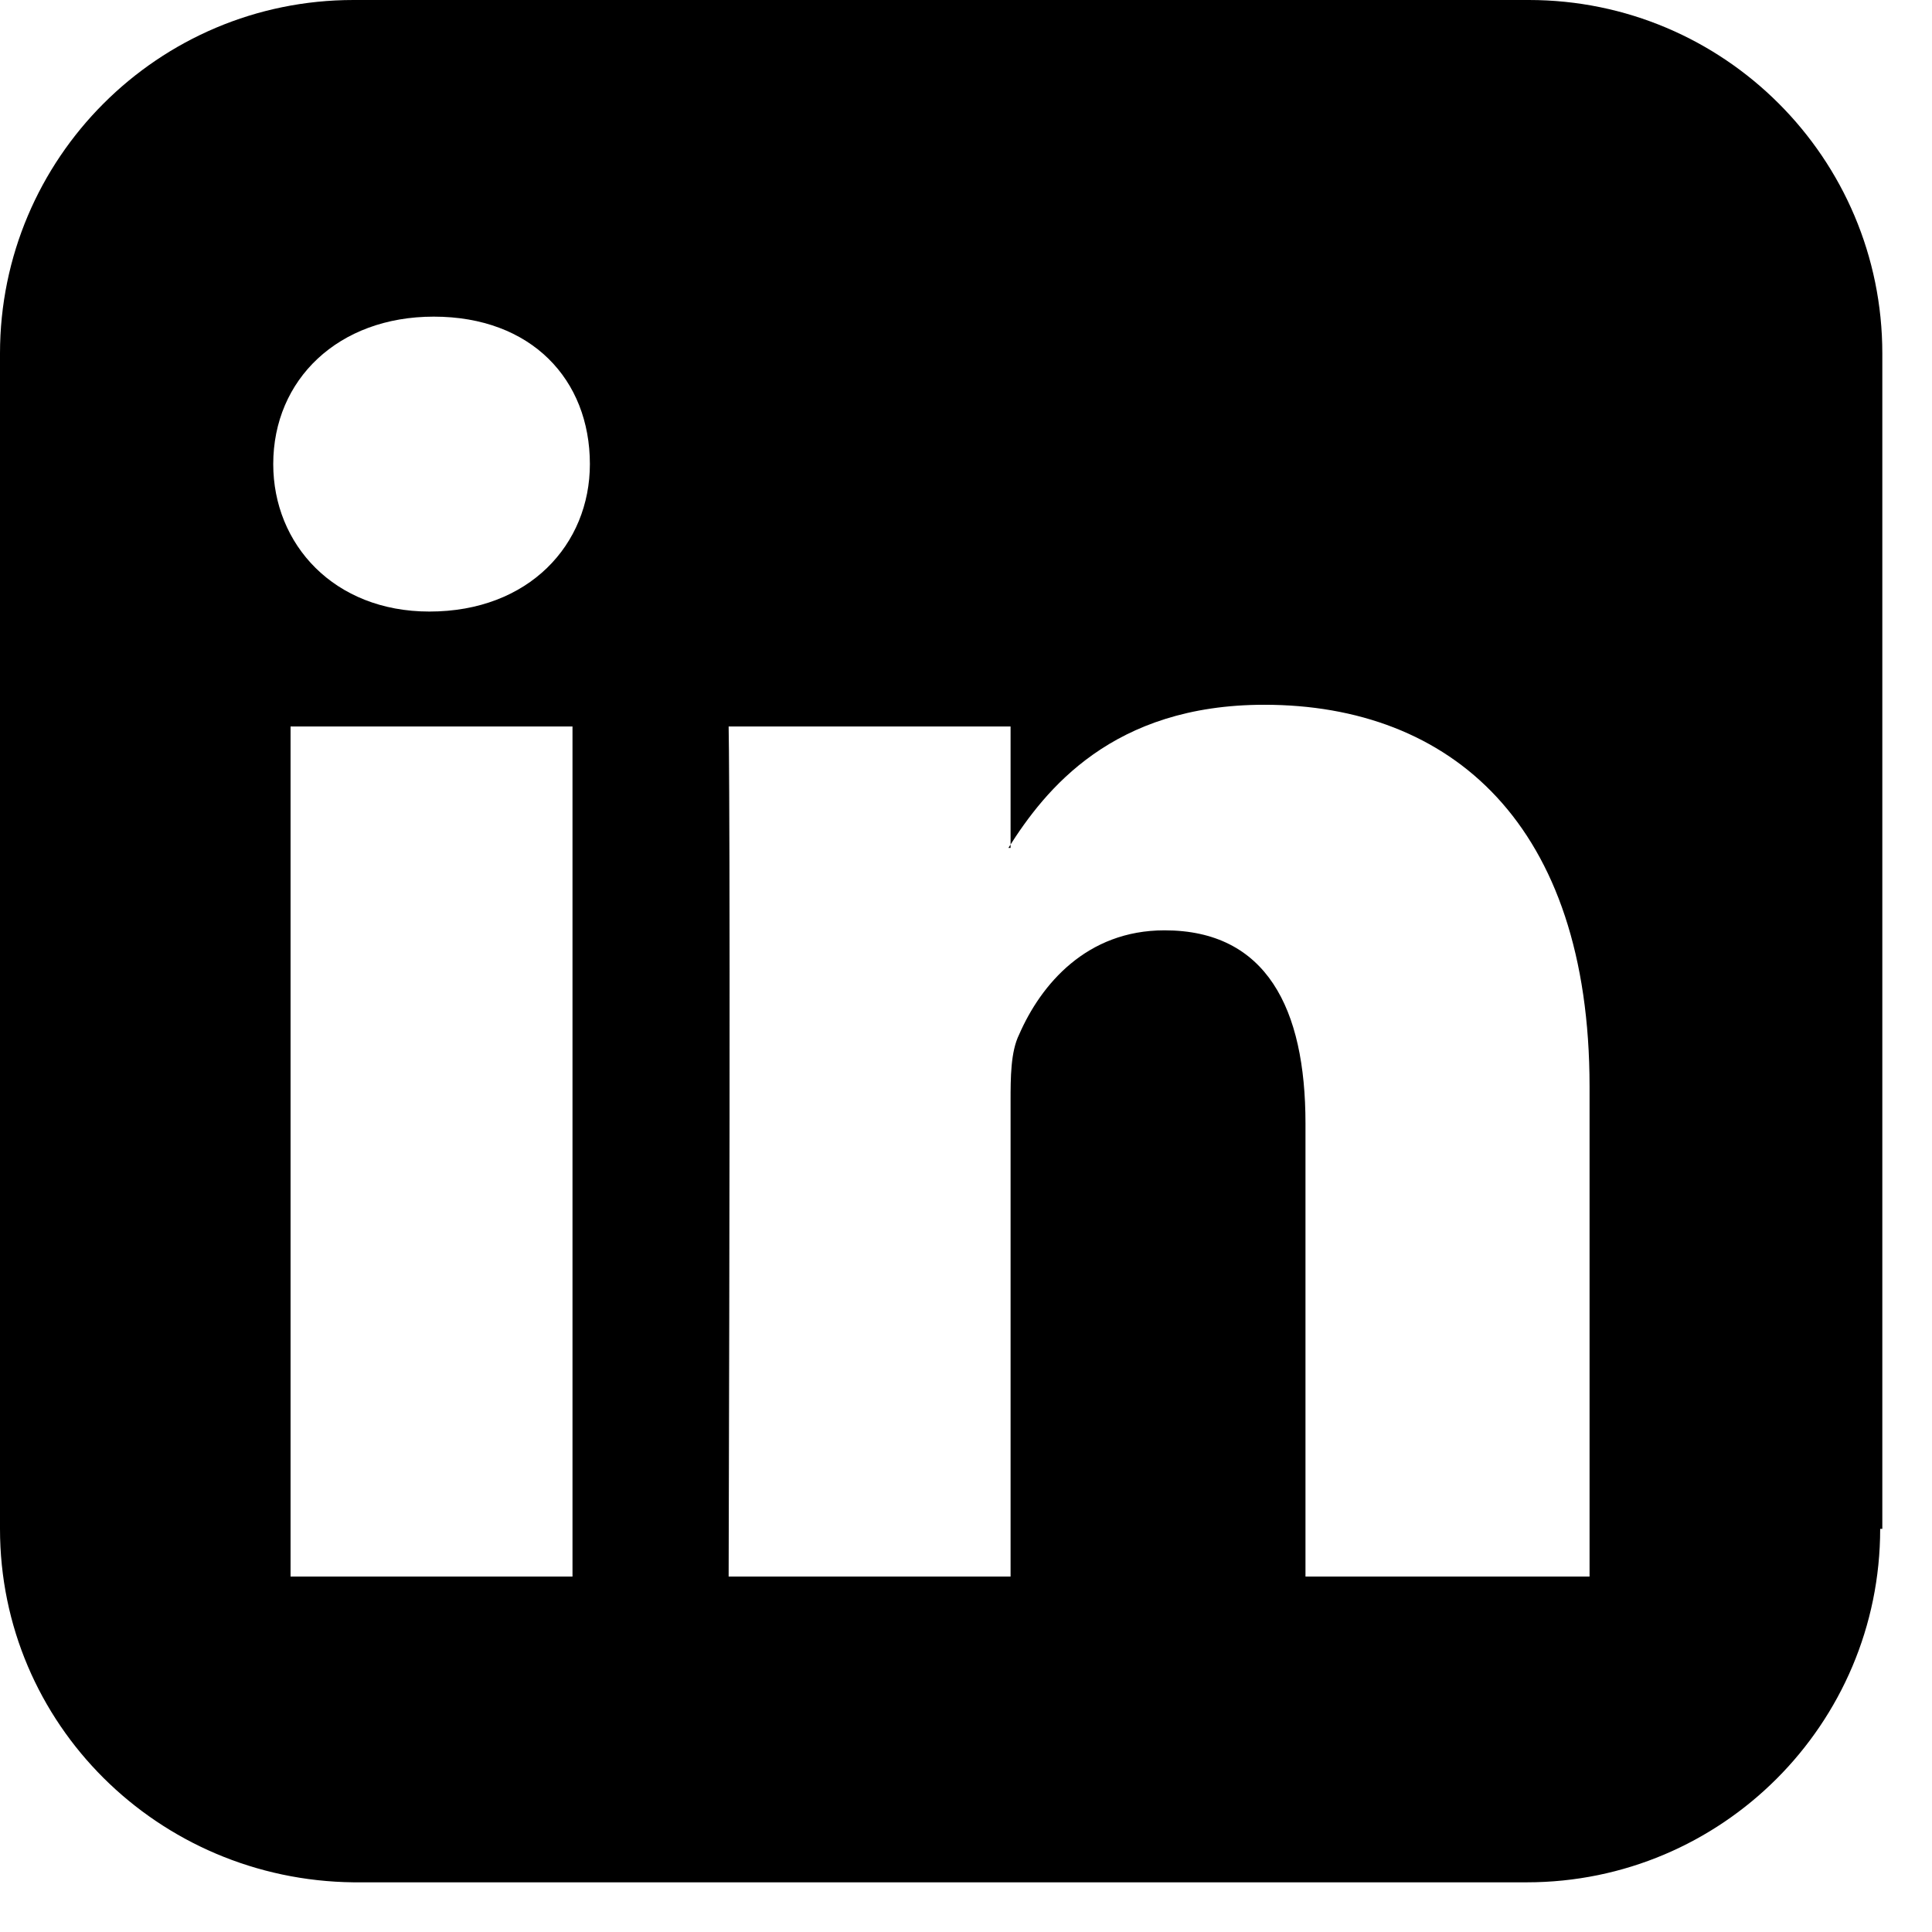
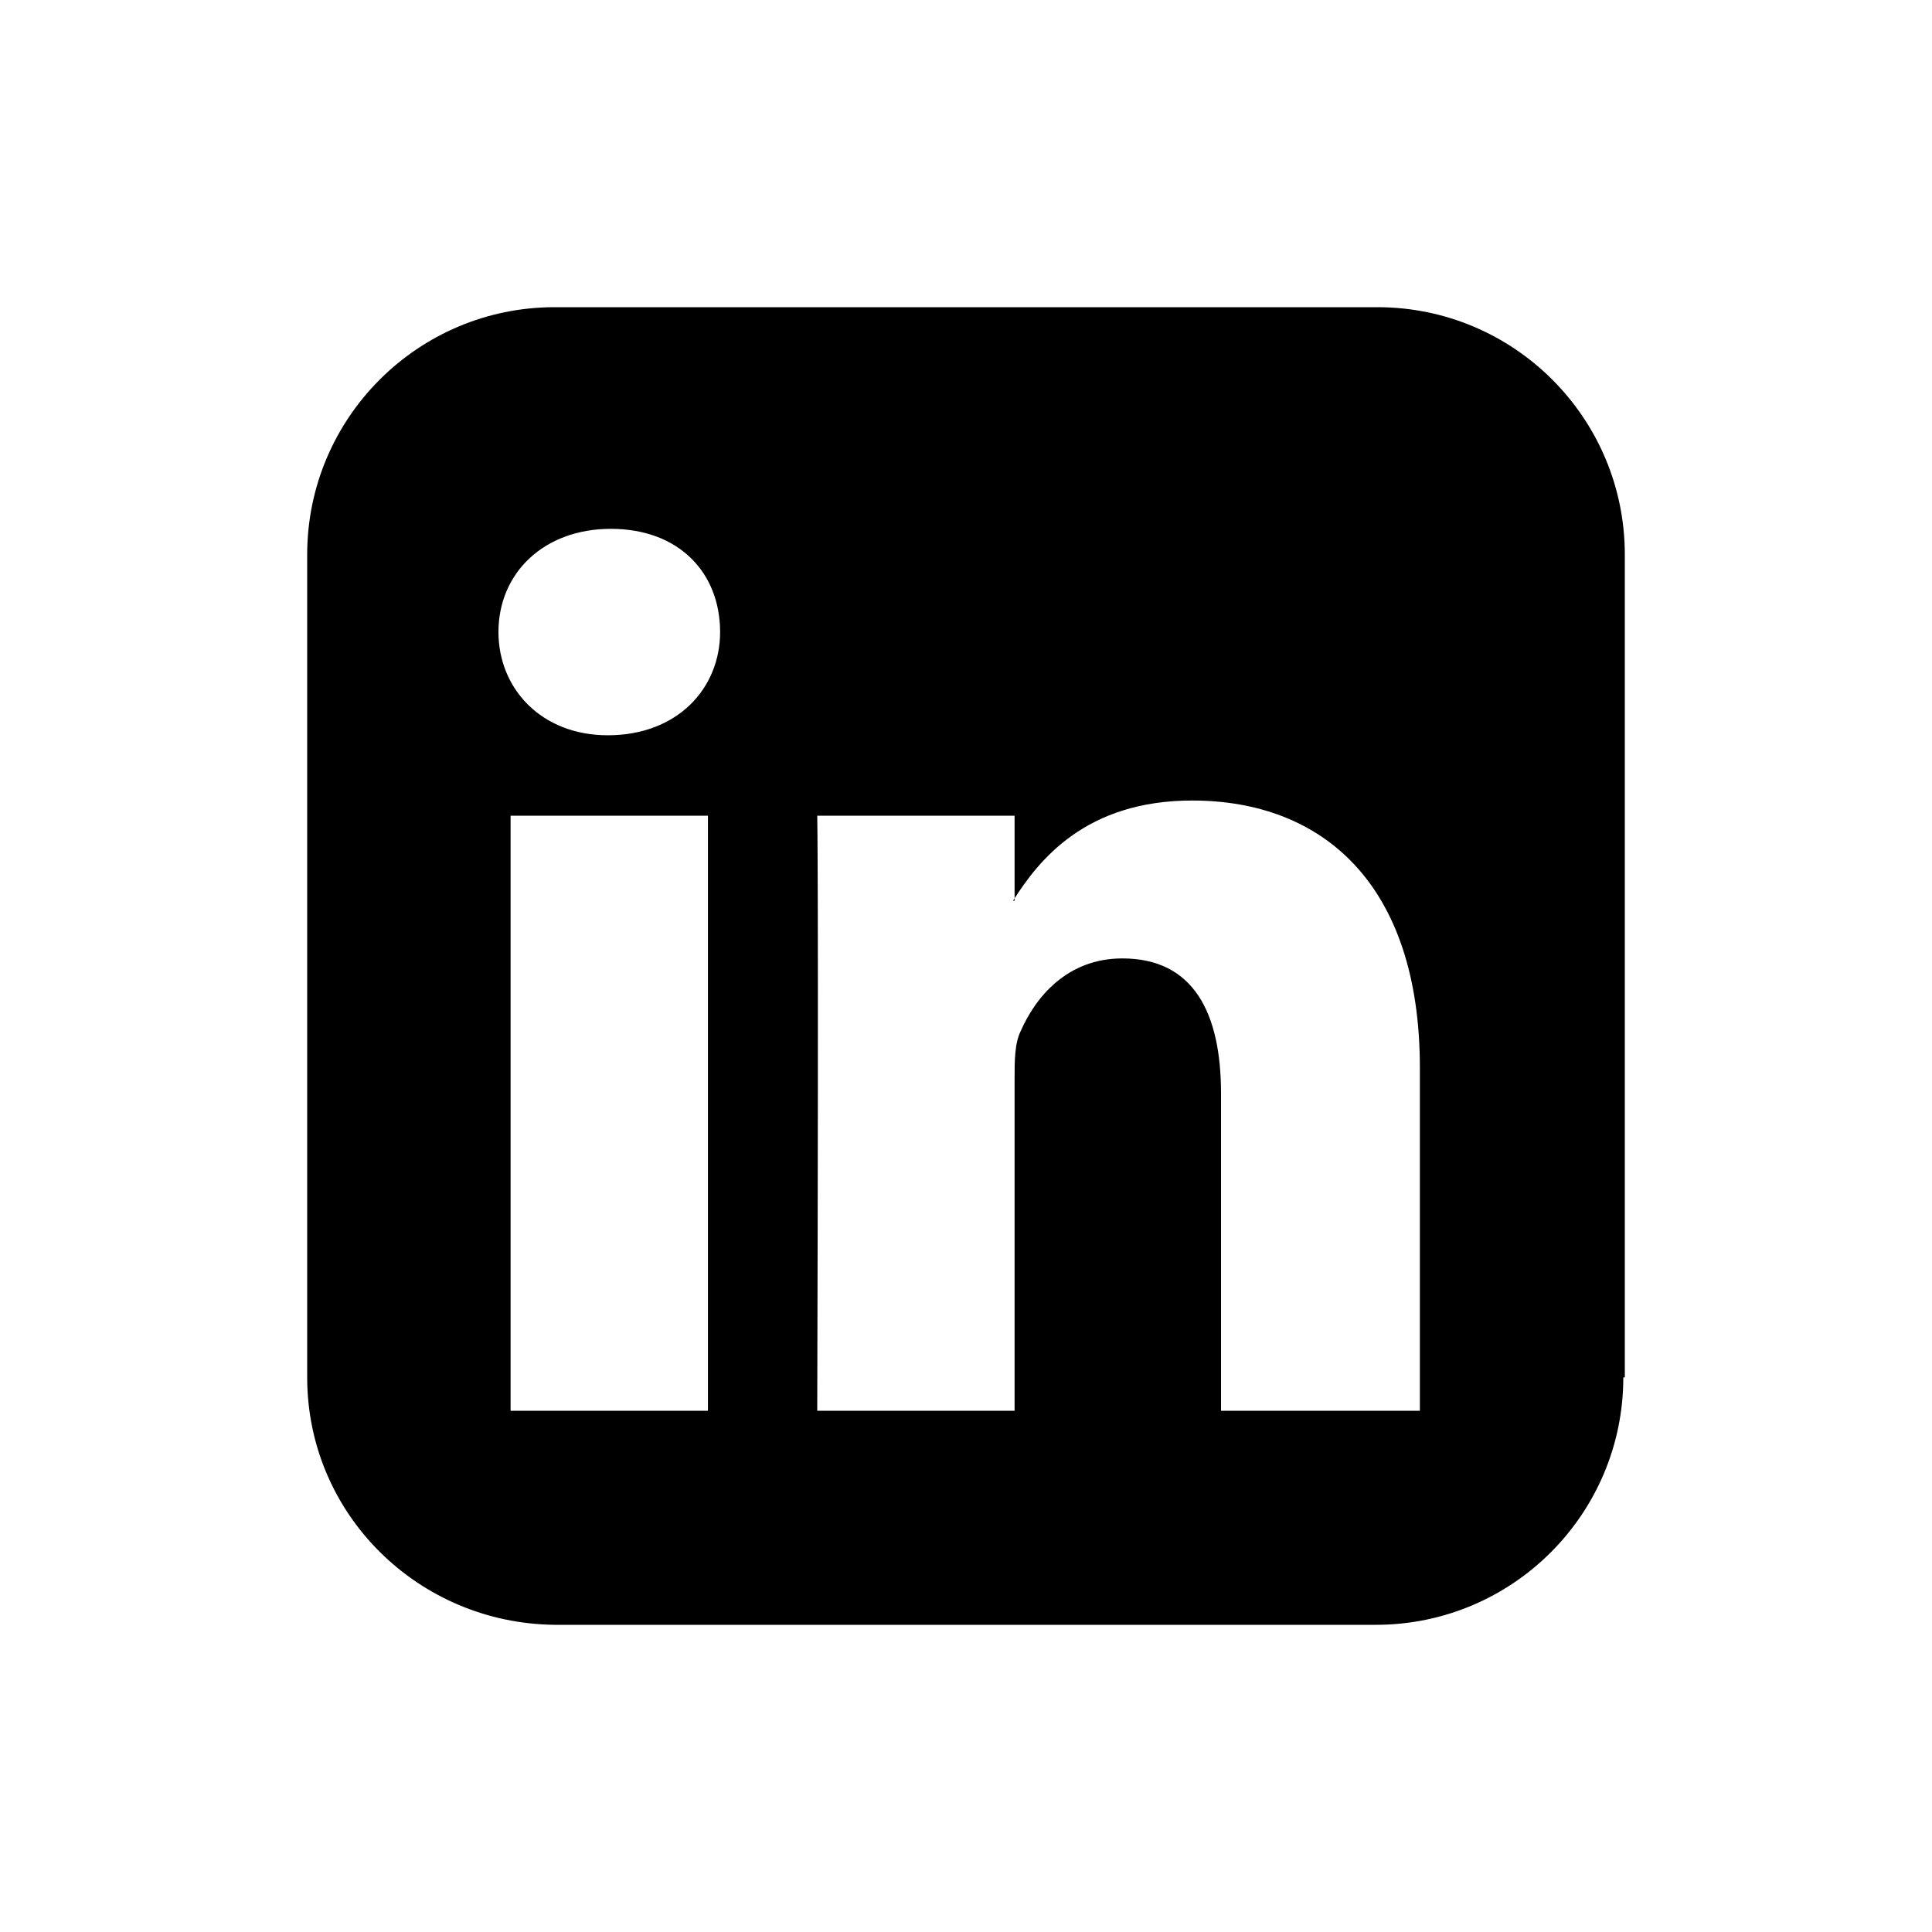
- <svg xmlns="http://www.w3.org/2000/svg" width="100%" height="100%" viewBox="0 0 28 28" version="1.1" xml:space="preserve" style="fill-rule:evenodd;clip-rule:evenodd;stroke-linejoin:round;stroke-miterlimit:2;">
-   <path id="Shape" d="M27.249,22.157c0,2.829 -2.295,5.123 -5.123,5.123l-17.003,0c-2.829,-0.031 -5.123,-2.294 -5.123,-5.123l0,-17.034c0,-2.829 2.294,-5.123 5.123,-5.123l17.034,0c2.829,0 5.123,2.294 5.123,5.123l0,17.034l-0.031,0Zm-20.963,-17.568c-1.383,0 -2.326,0.911 -2.326,2.137c0,1.163 0.88,2.137 2.263,2.137c1.446,0 2.326,-0.974 2.326,-2.137c0,-1.226 -0.849,-2.137 -2.263,-2.137Zm2.011,18.228l0,-12.288l-4.086,0l0,12.32l4.086,0l0,-0.032Zm14.74,0l0,-7.071c0,-3.803 -2.011,-5.532 -4.714,-5.532c-2.2,0 -3.174,1.226 -3.709,2.075l0.032,0l0,-1.76l-4.086,0c0,0 0.031,1.162 0,12.32l4.086,0l0,-6.883c0,-0.346 0,-0.723 0.125,-0.975c0.315,-0.722 0.975,-1.508 2.106,-1.508c1.477,0 2.043,1.131 2.043,2.797l0,6.569l4.117,0l0,-0.032Z" />
+ <svg xmlns="http://www.w3.org/2000/svg" width="100%" height="100%" viewBox="0 0 40 40" version="1.1" xml:space="preserve" style="fill-rule:evenodd;clip-rule:evenodd;stroke-linejoin:round;stroke-miterlimit:2;">
+   <path id="Shape" d="M33.609,28.517c0,2.829 -2.295,5.123 -5.123,5.123l-17.003,0c-2.829,-0.031 -5.123,-2.294 -5.123,-5.123l0,-17.034c0,-2.829 2.294,-5.123 5.123,-5.123l17.034,0c2.829,0 5.123,2.294 5.123,5.123l0,17.034l-0.031,0Zm-20.963,-17.568c-1.383,0 -2.326,0.911 -2.326,2.137c0,1.163 0.88,2.137 2.263,2.137c1.446,0 2.326,-0.974 2.326,-2.137c0,-1.226 -0.849,-2.137 -2.263,-2.137Zm2.011,18.228l0,-12.288l-4.086,0l0,12.32l4.086,0l0,-0.032Zm14.74,0l0,-7.071c0,-3.803 -2.011,-5.532 -4.714,-5.532c-2.2,0 -3.174,1.226 -3.709,2.075l0.032,0l0,-1.76l-4.086,0c0,0 0.031,1.162 0,12.32l4.086,0l0,-6.883c0,-0.346 0,-0.723 0.125,-0.975c0.315,-0.722 0.975,-1.508 2.106,-1.508c1.477,0 2.043,1.131 2.043,2.797l0,6.569l4.117,0l0,-0.032Z" />
+   <rect x="0" y="0" width="40" height="40" style="fill:none;" />
</svg>
